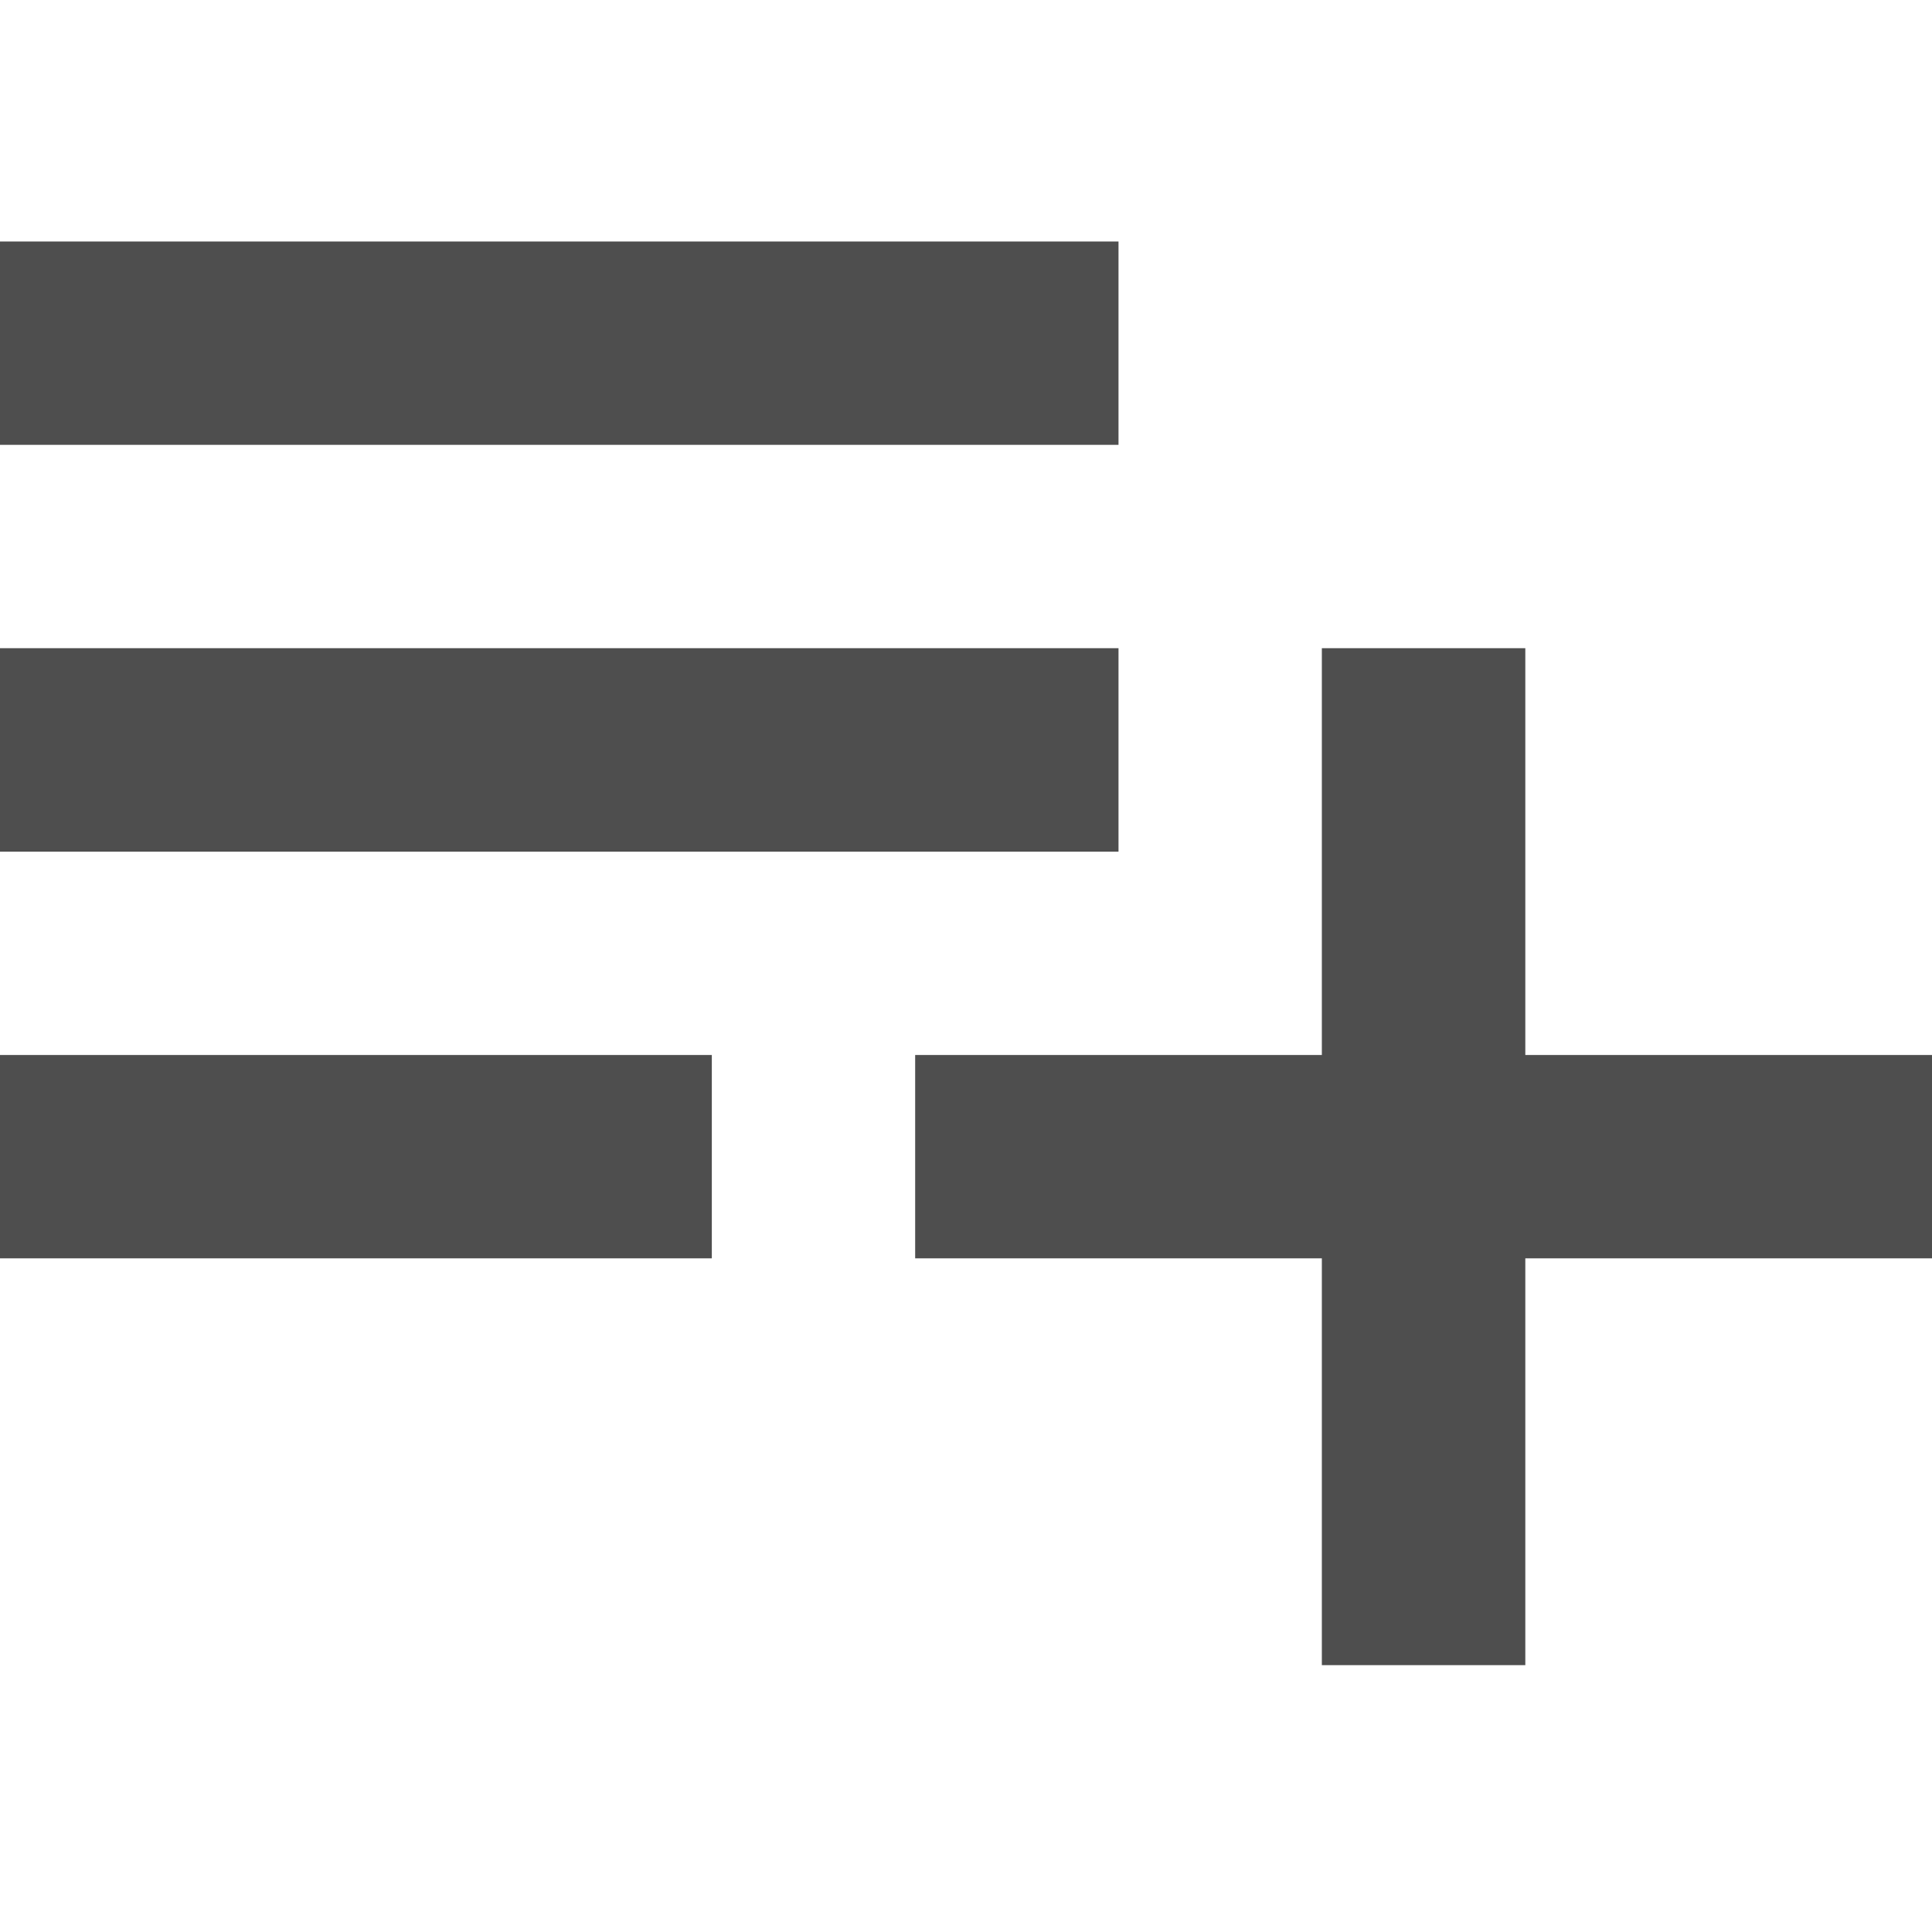
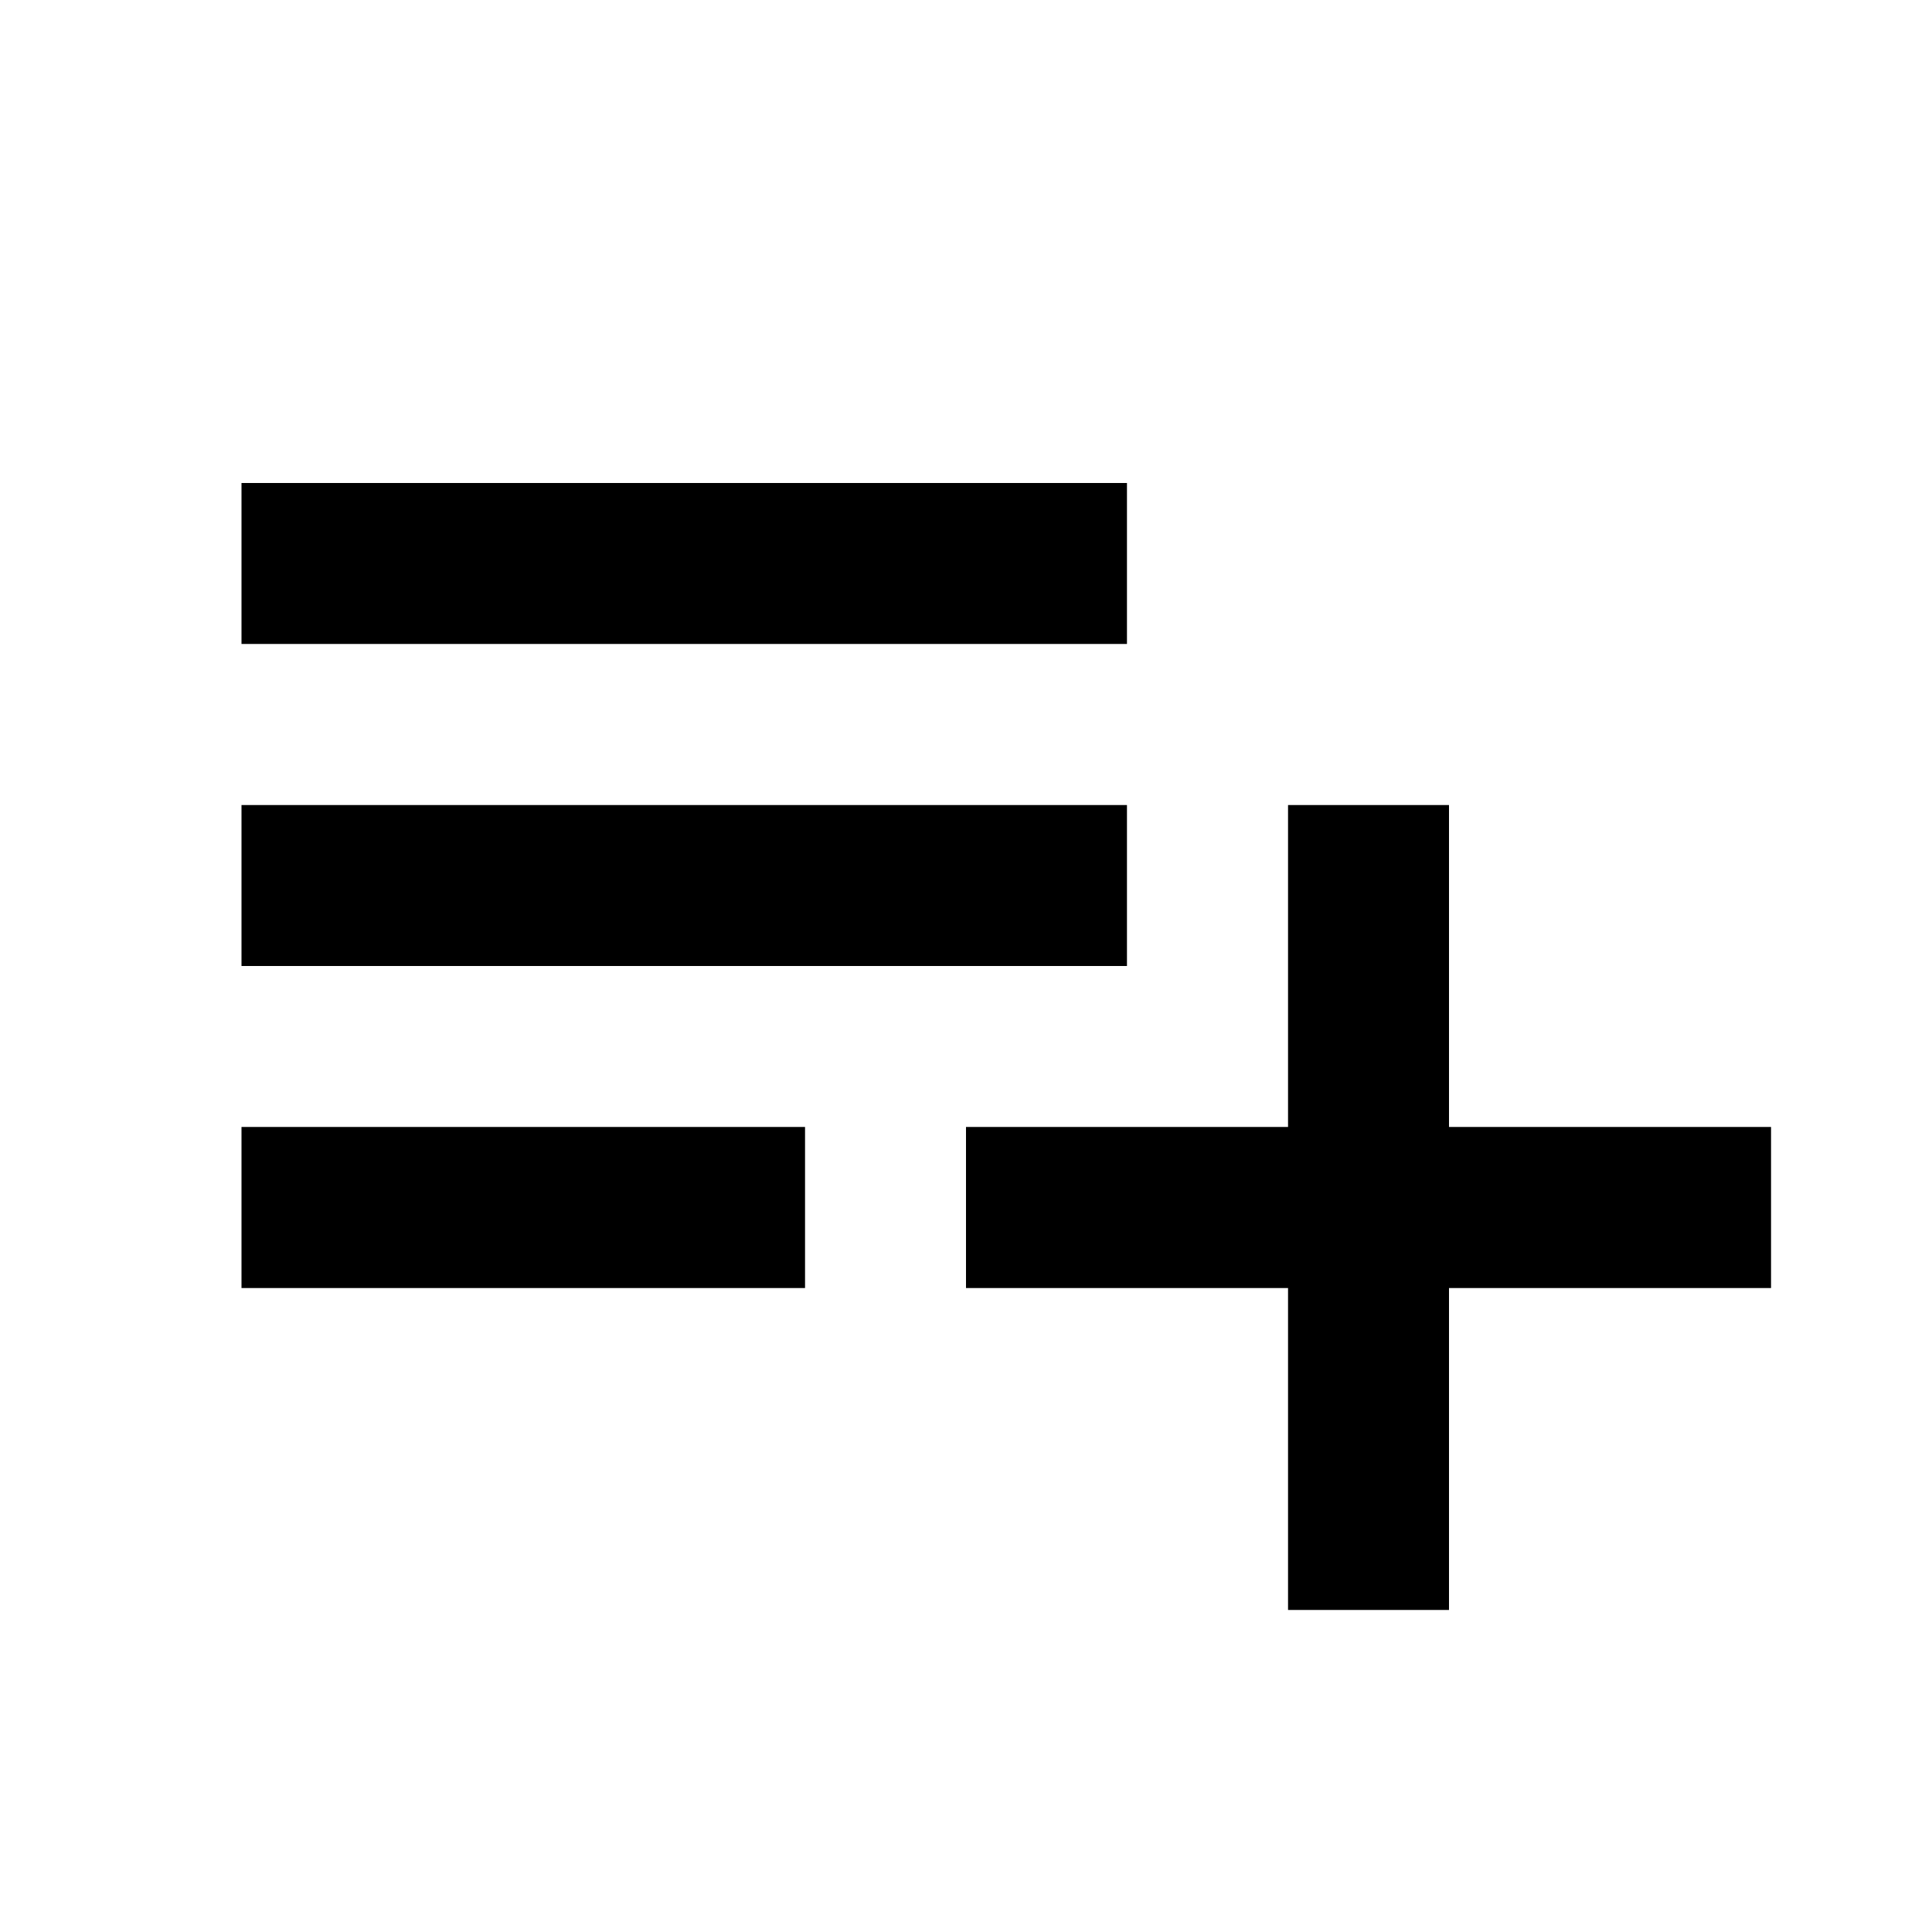
<svg xmlns="http://www.w3.org/2000/svg" width="16" height="16" viewBox="0 0 16 16" fill="none">
-   <path d="M0 10.421H5.895V8.737H0M12.632 8.737V5.368H10.947V8.737H7.579V10.421H10.947V13.79H12.632V10.421H16V8.737M9.263 2H0V3.684H9.263M9.263 5.368H0V7.053H9.263V5.368Z" fill="#4E4E4E" />
+   <path d="M2 10.667H6.667V9.333H2M12 9.333V6.667H10.667V9.333H8V10.667H10.667V13.333H12V10.667H14.667V9.333M9.333 4H2V5.333H9.333M9.333 6.667H2V8H9.333V6.667Z" fill="black" />
</svg>
